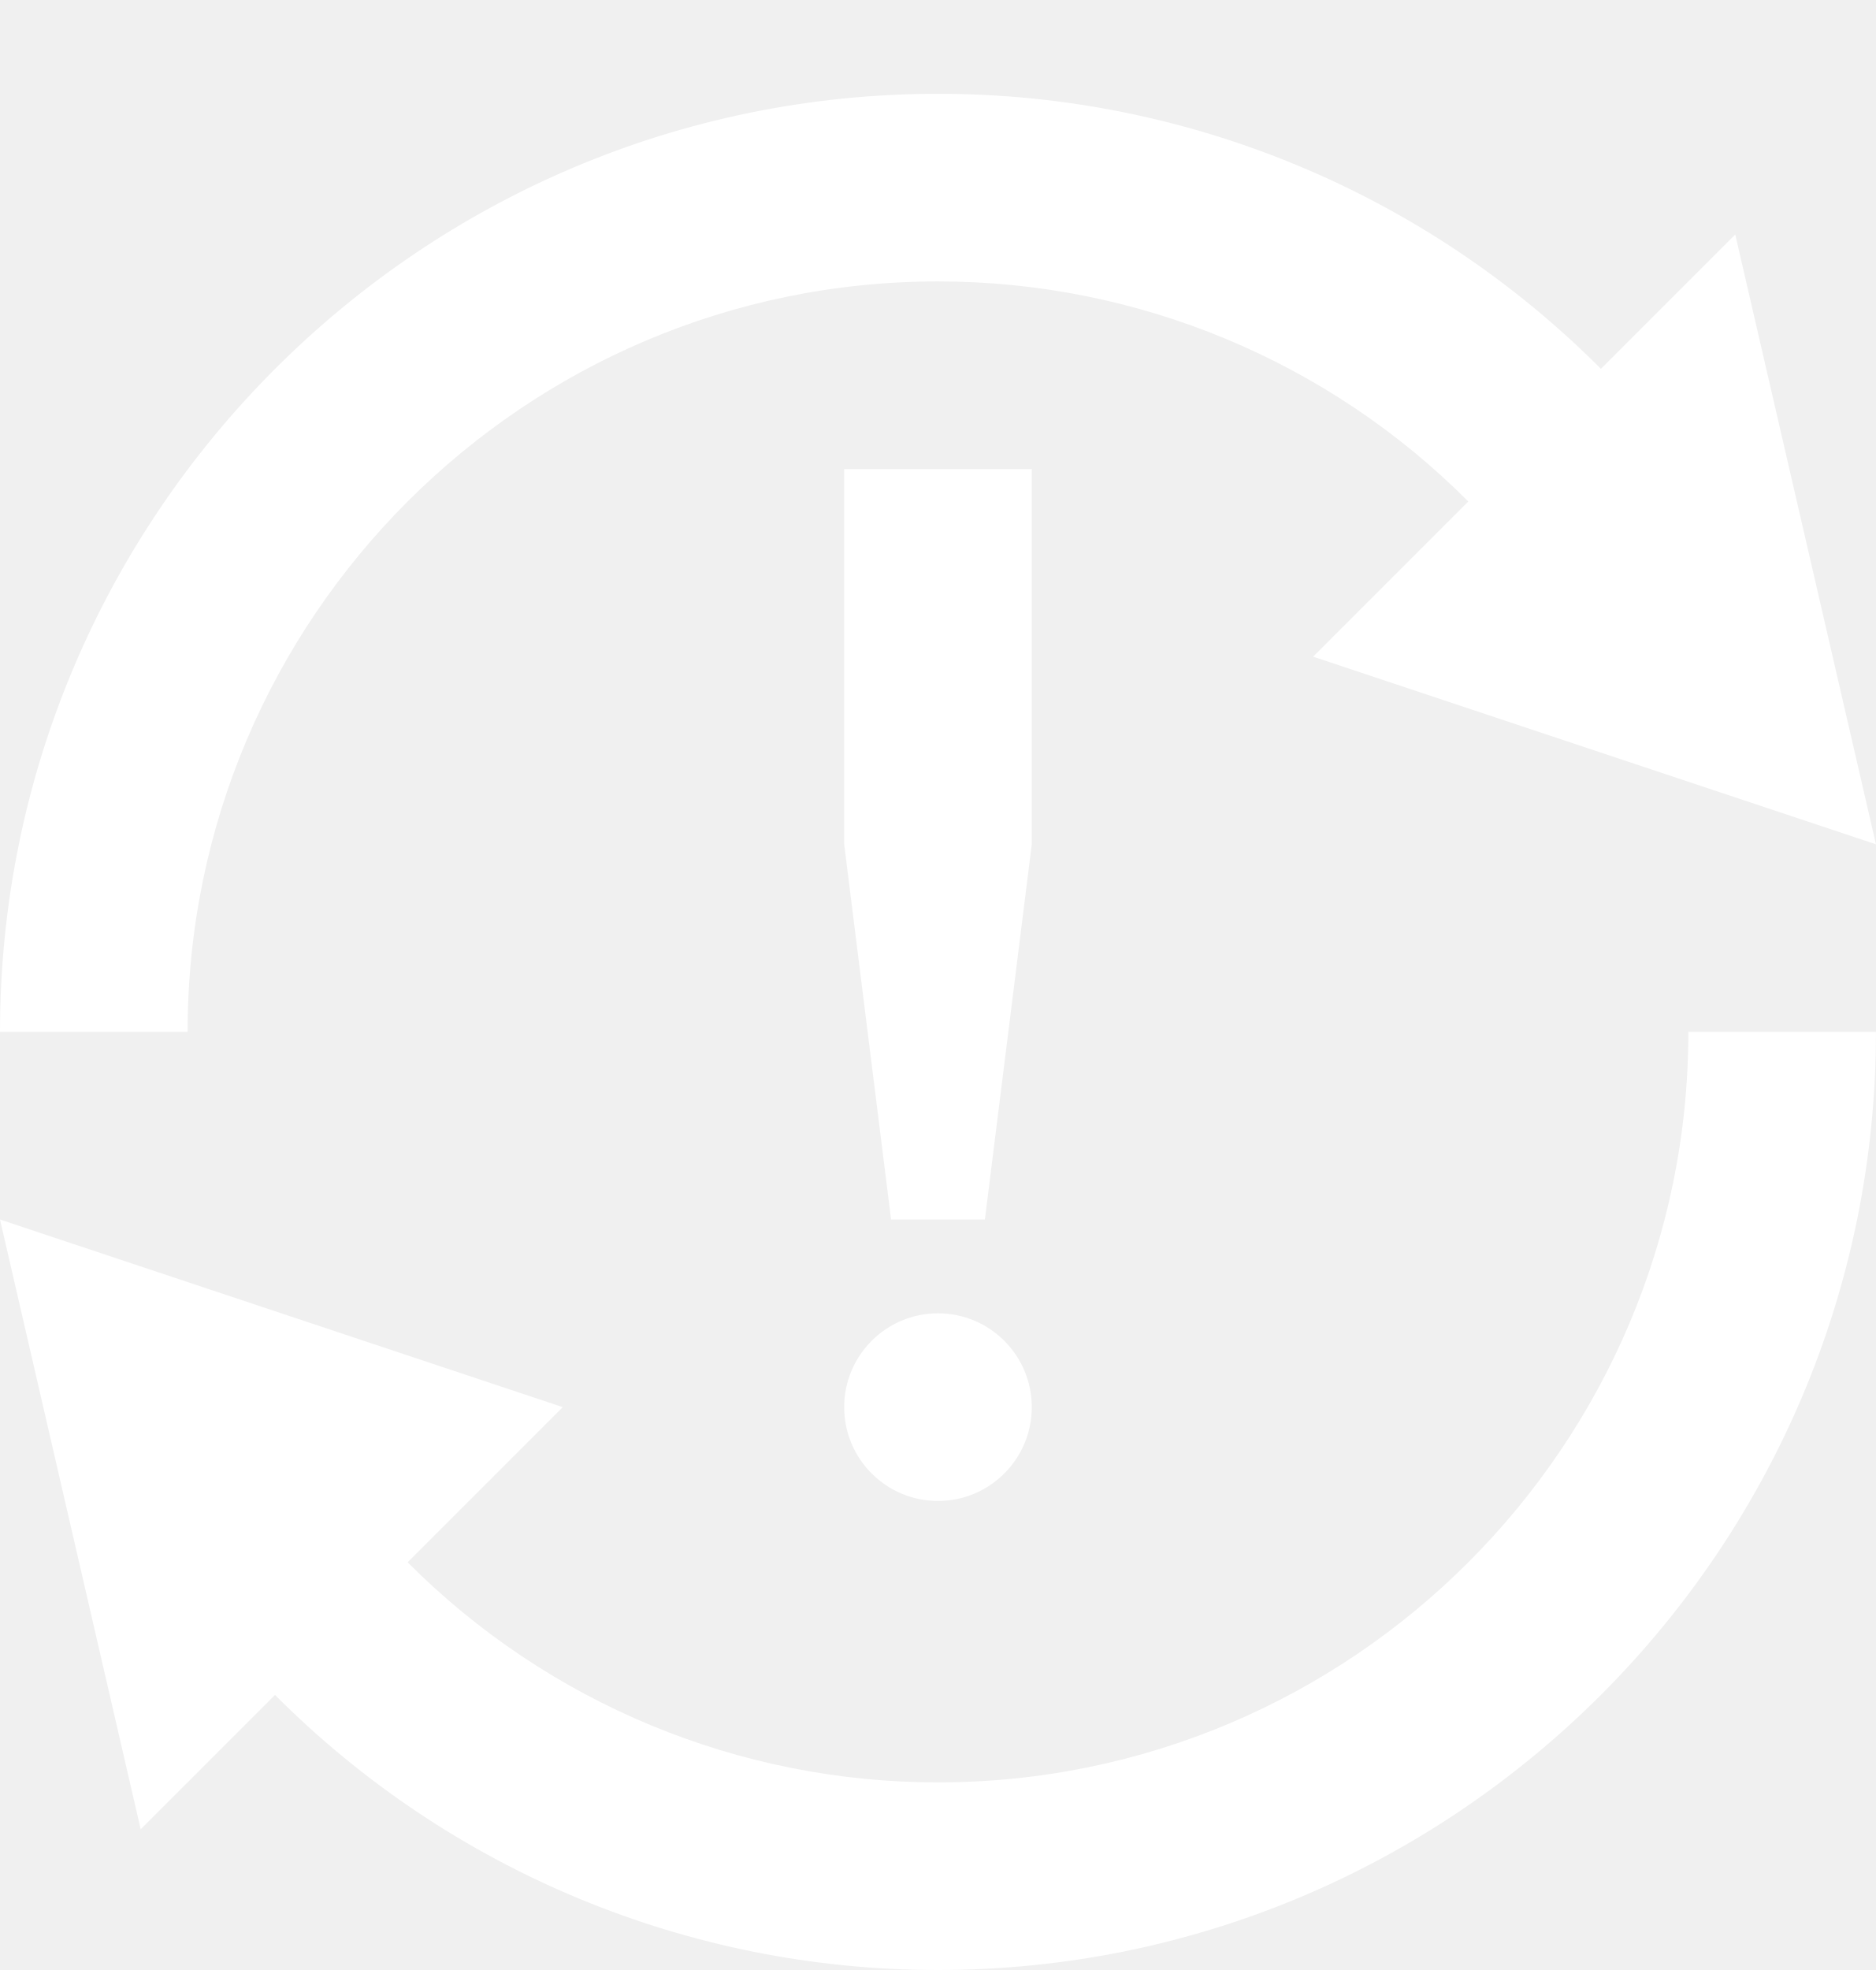
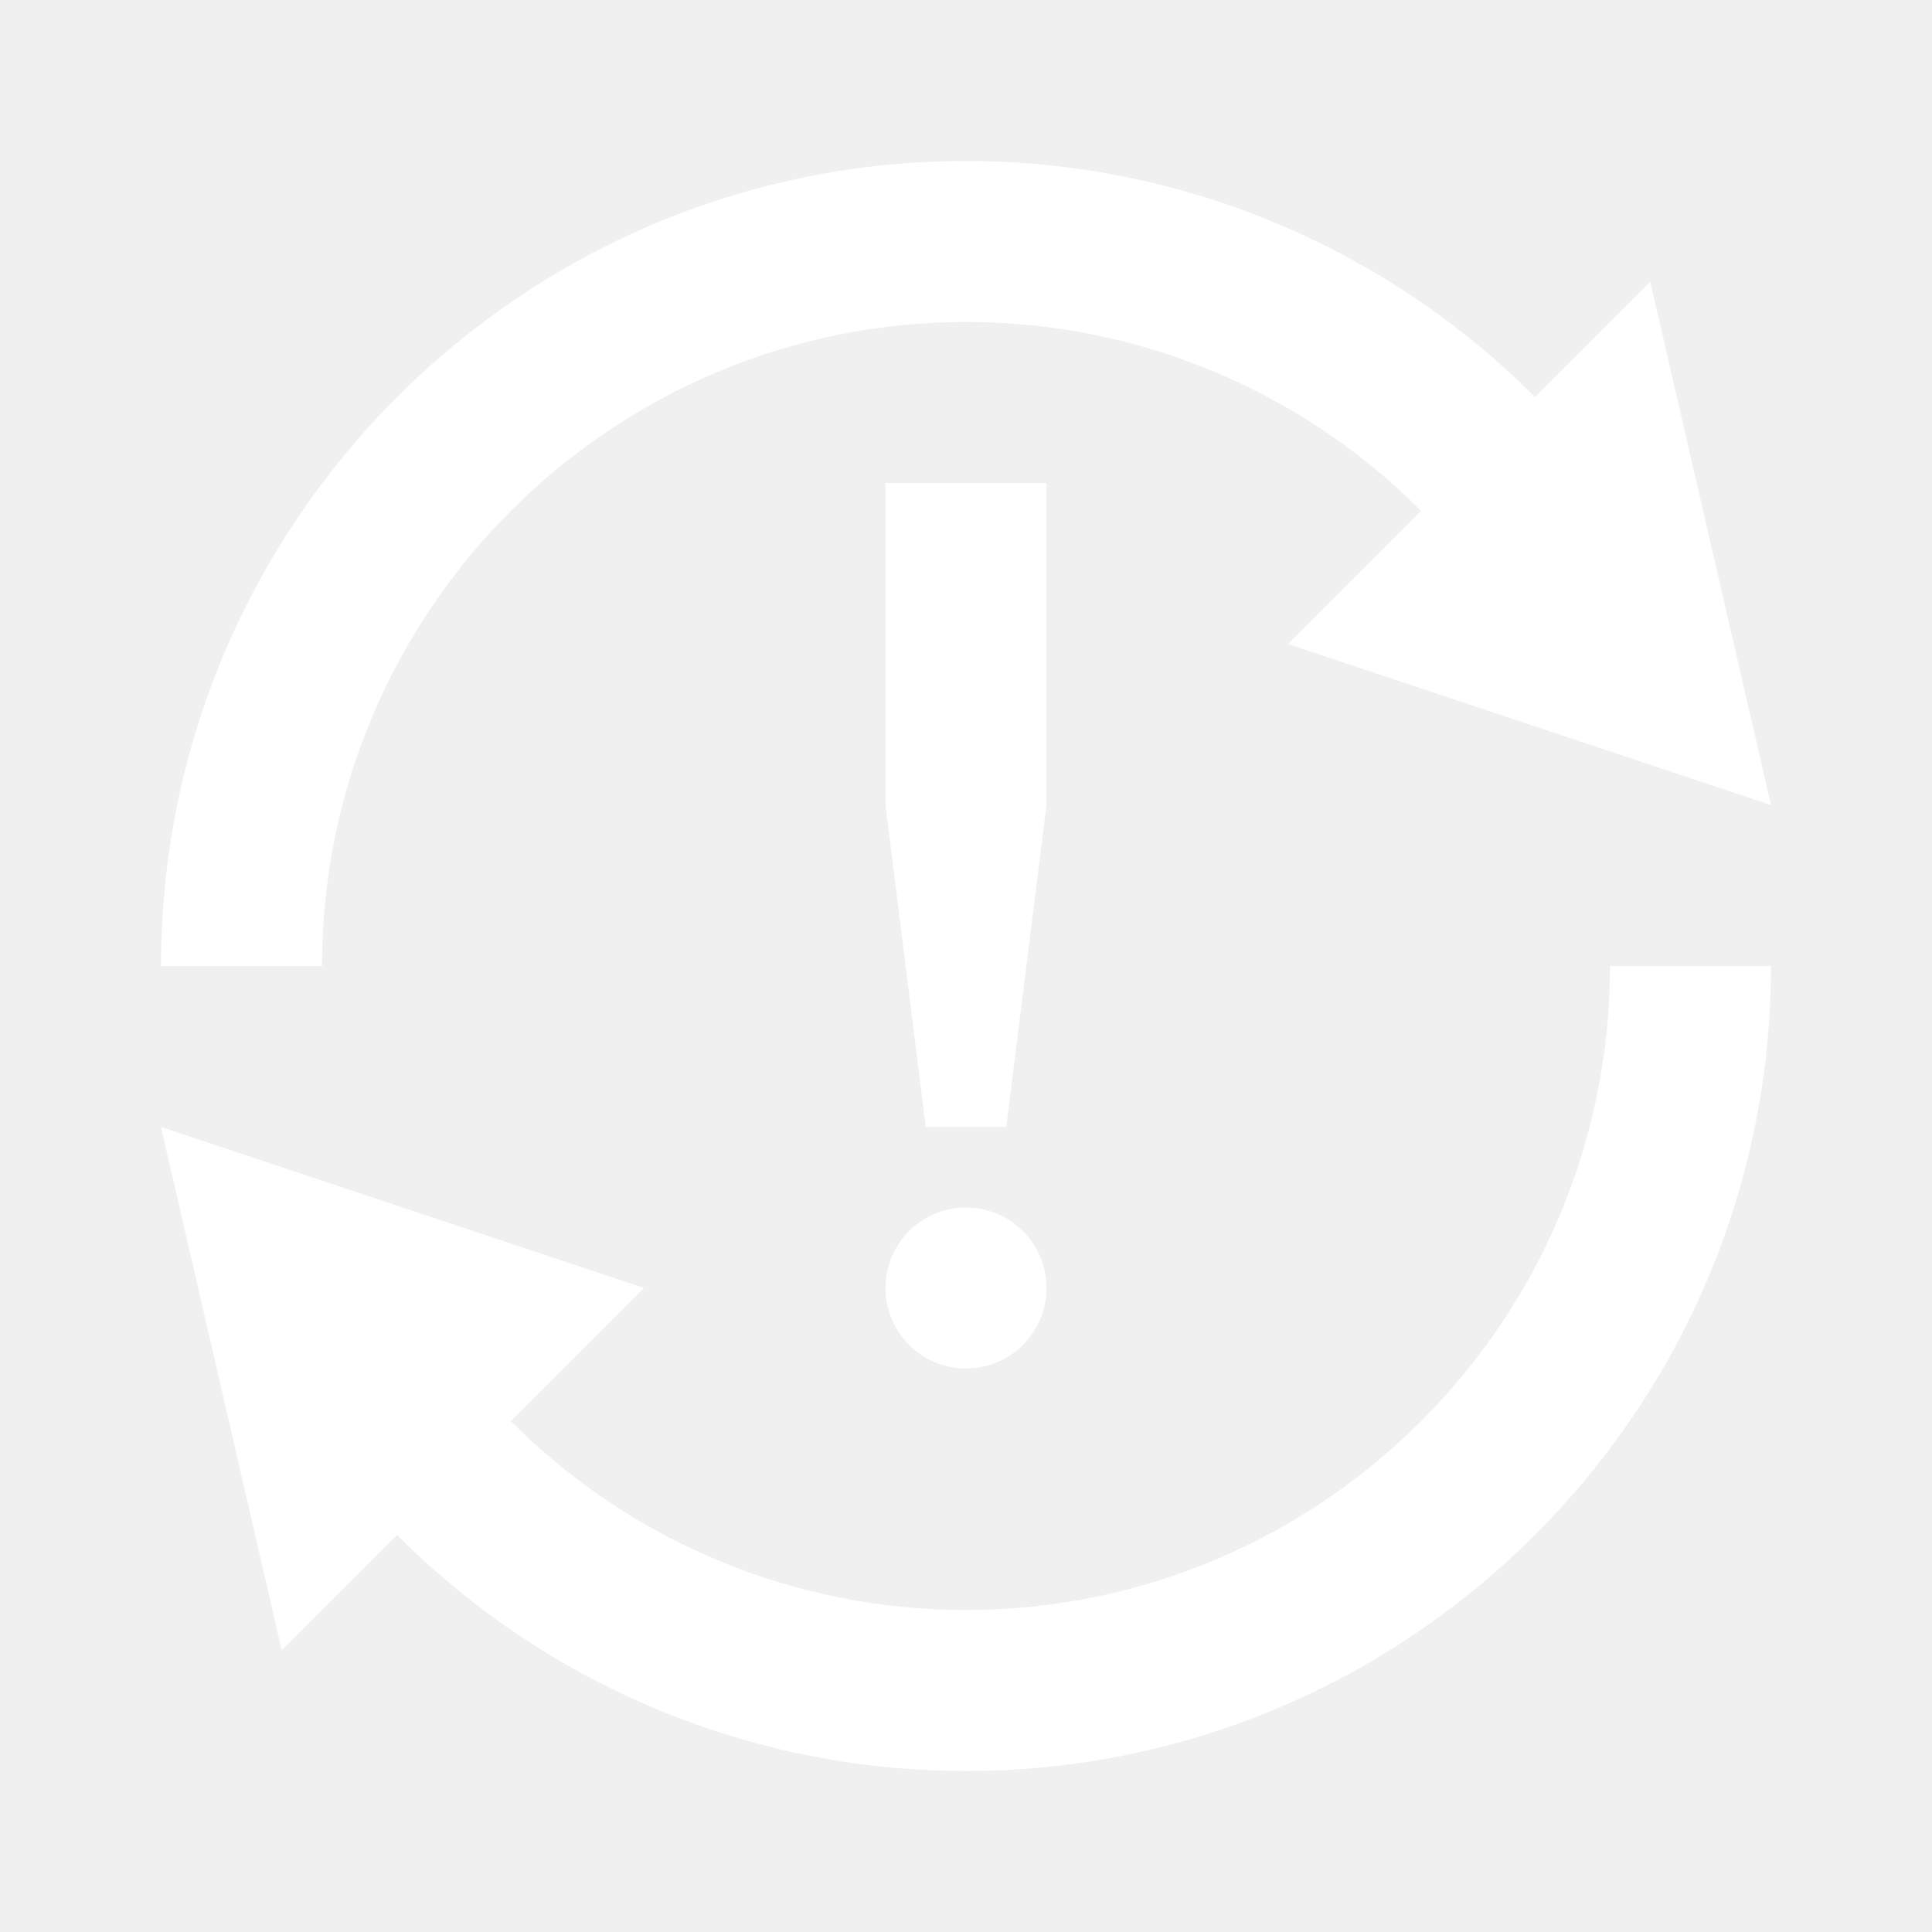
- <svg xmlns="http://www.w3.org/2000/svg" width="20" height="21" viewBox="15 14 20 21">
-   <path d="M17.932 32.068l1.414-1.414A7.975 7.975 0 0 0 25 33c4.411 0 8-3.589 8-8h2c0 5.514-4.486 10-10 10a9.969 9.969 0 0 1-7.068-2.932zM15 25c0-5.514 4.486-10 10-10a9.969 9.969 0 0 1 7.068 2.932l-1.414 1.414A7.975 7.975 0 0 0 25 17c-4.411 0-8 3.589-8 8h-2zm18.5-8.5L29 21l6 2-1.5-6.5zM21 29l-4.5 4.5L15 27l6 2zm3-10h2v4l-.5 4h-1l-.5-4v-4zm1 11a1 1 0 1 1 0-2 1 1 0 0 1 0 2z" fill="#FFF" fill-rule="evenodd" />
+ <svg xmlns="http://www.w3.org/2000/svg" viewBox="0 0 24 24">
+   <path d="M4.932 19.068l1.414-1.414A7.967 7.967 0 0 0 12 20c4.41 0 8-3.59 8-8h2c0 5.514-4.486 10-10 10a9.973 9.973 0 0 1-7.068-2.932zM2 12C2 6.486 6.486 2 12 2a9.973 9.973 0 0 1 7.068 2.932l-1.414 1.414A7.967 7.967 0 0 0 12 4c-4.41 0-8 3.59-8 8H2zm18.5-8.5L16 8l6 2-1.5-6.5zM8 16l-4.5 4.5L2 14l6 2zm3-10h2v4l-.5 4h-1l-.5-4V6zm1 11a1 1 0 1 1 0-2 1 1 0 0 1 0 2z" fill="#fff" fill-rule="evenodd" />
</svg>
